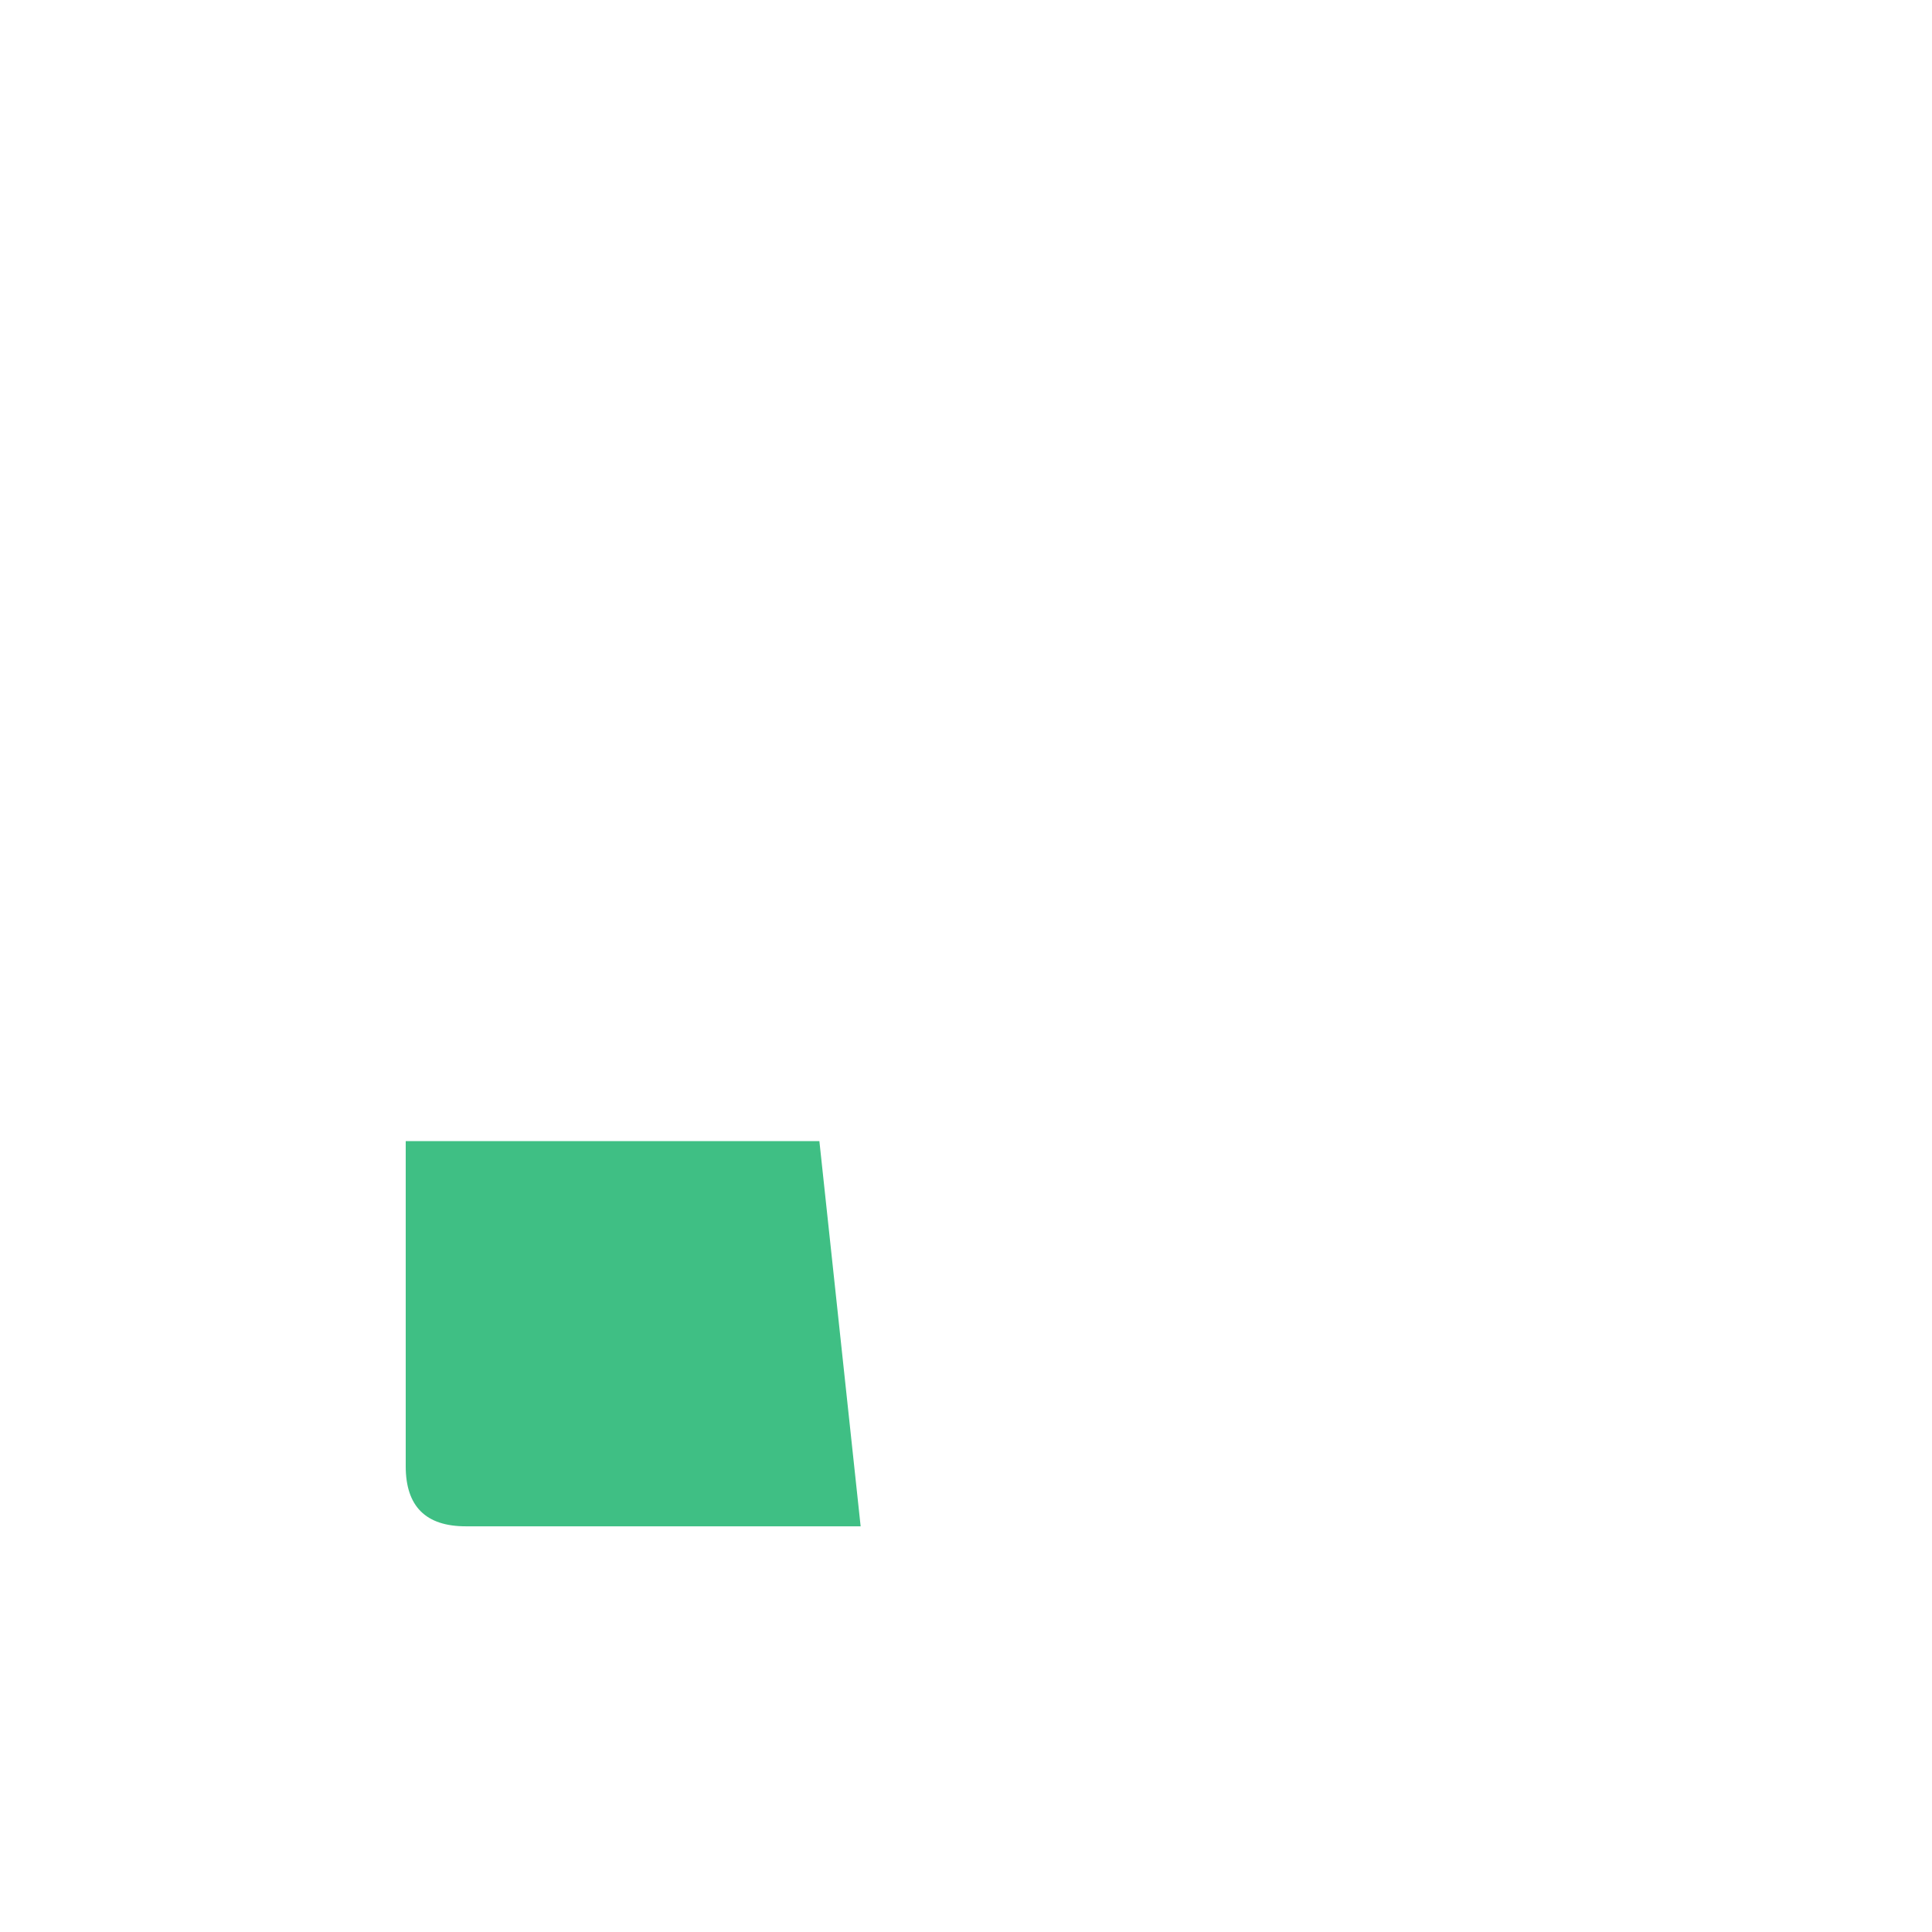
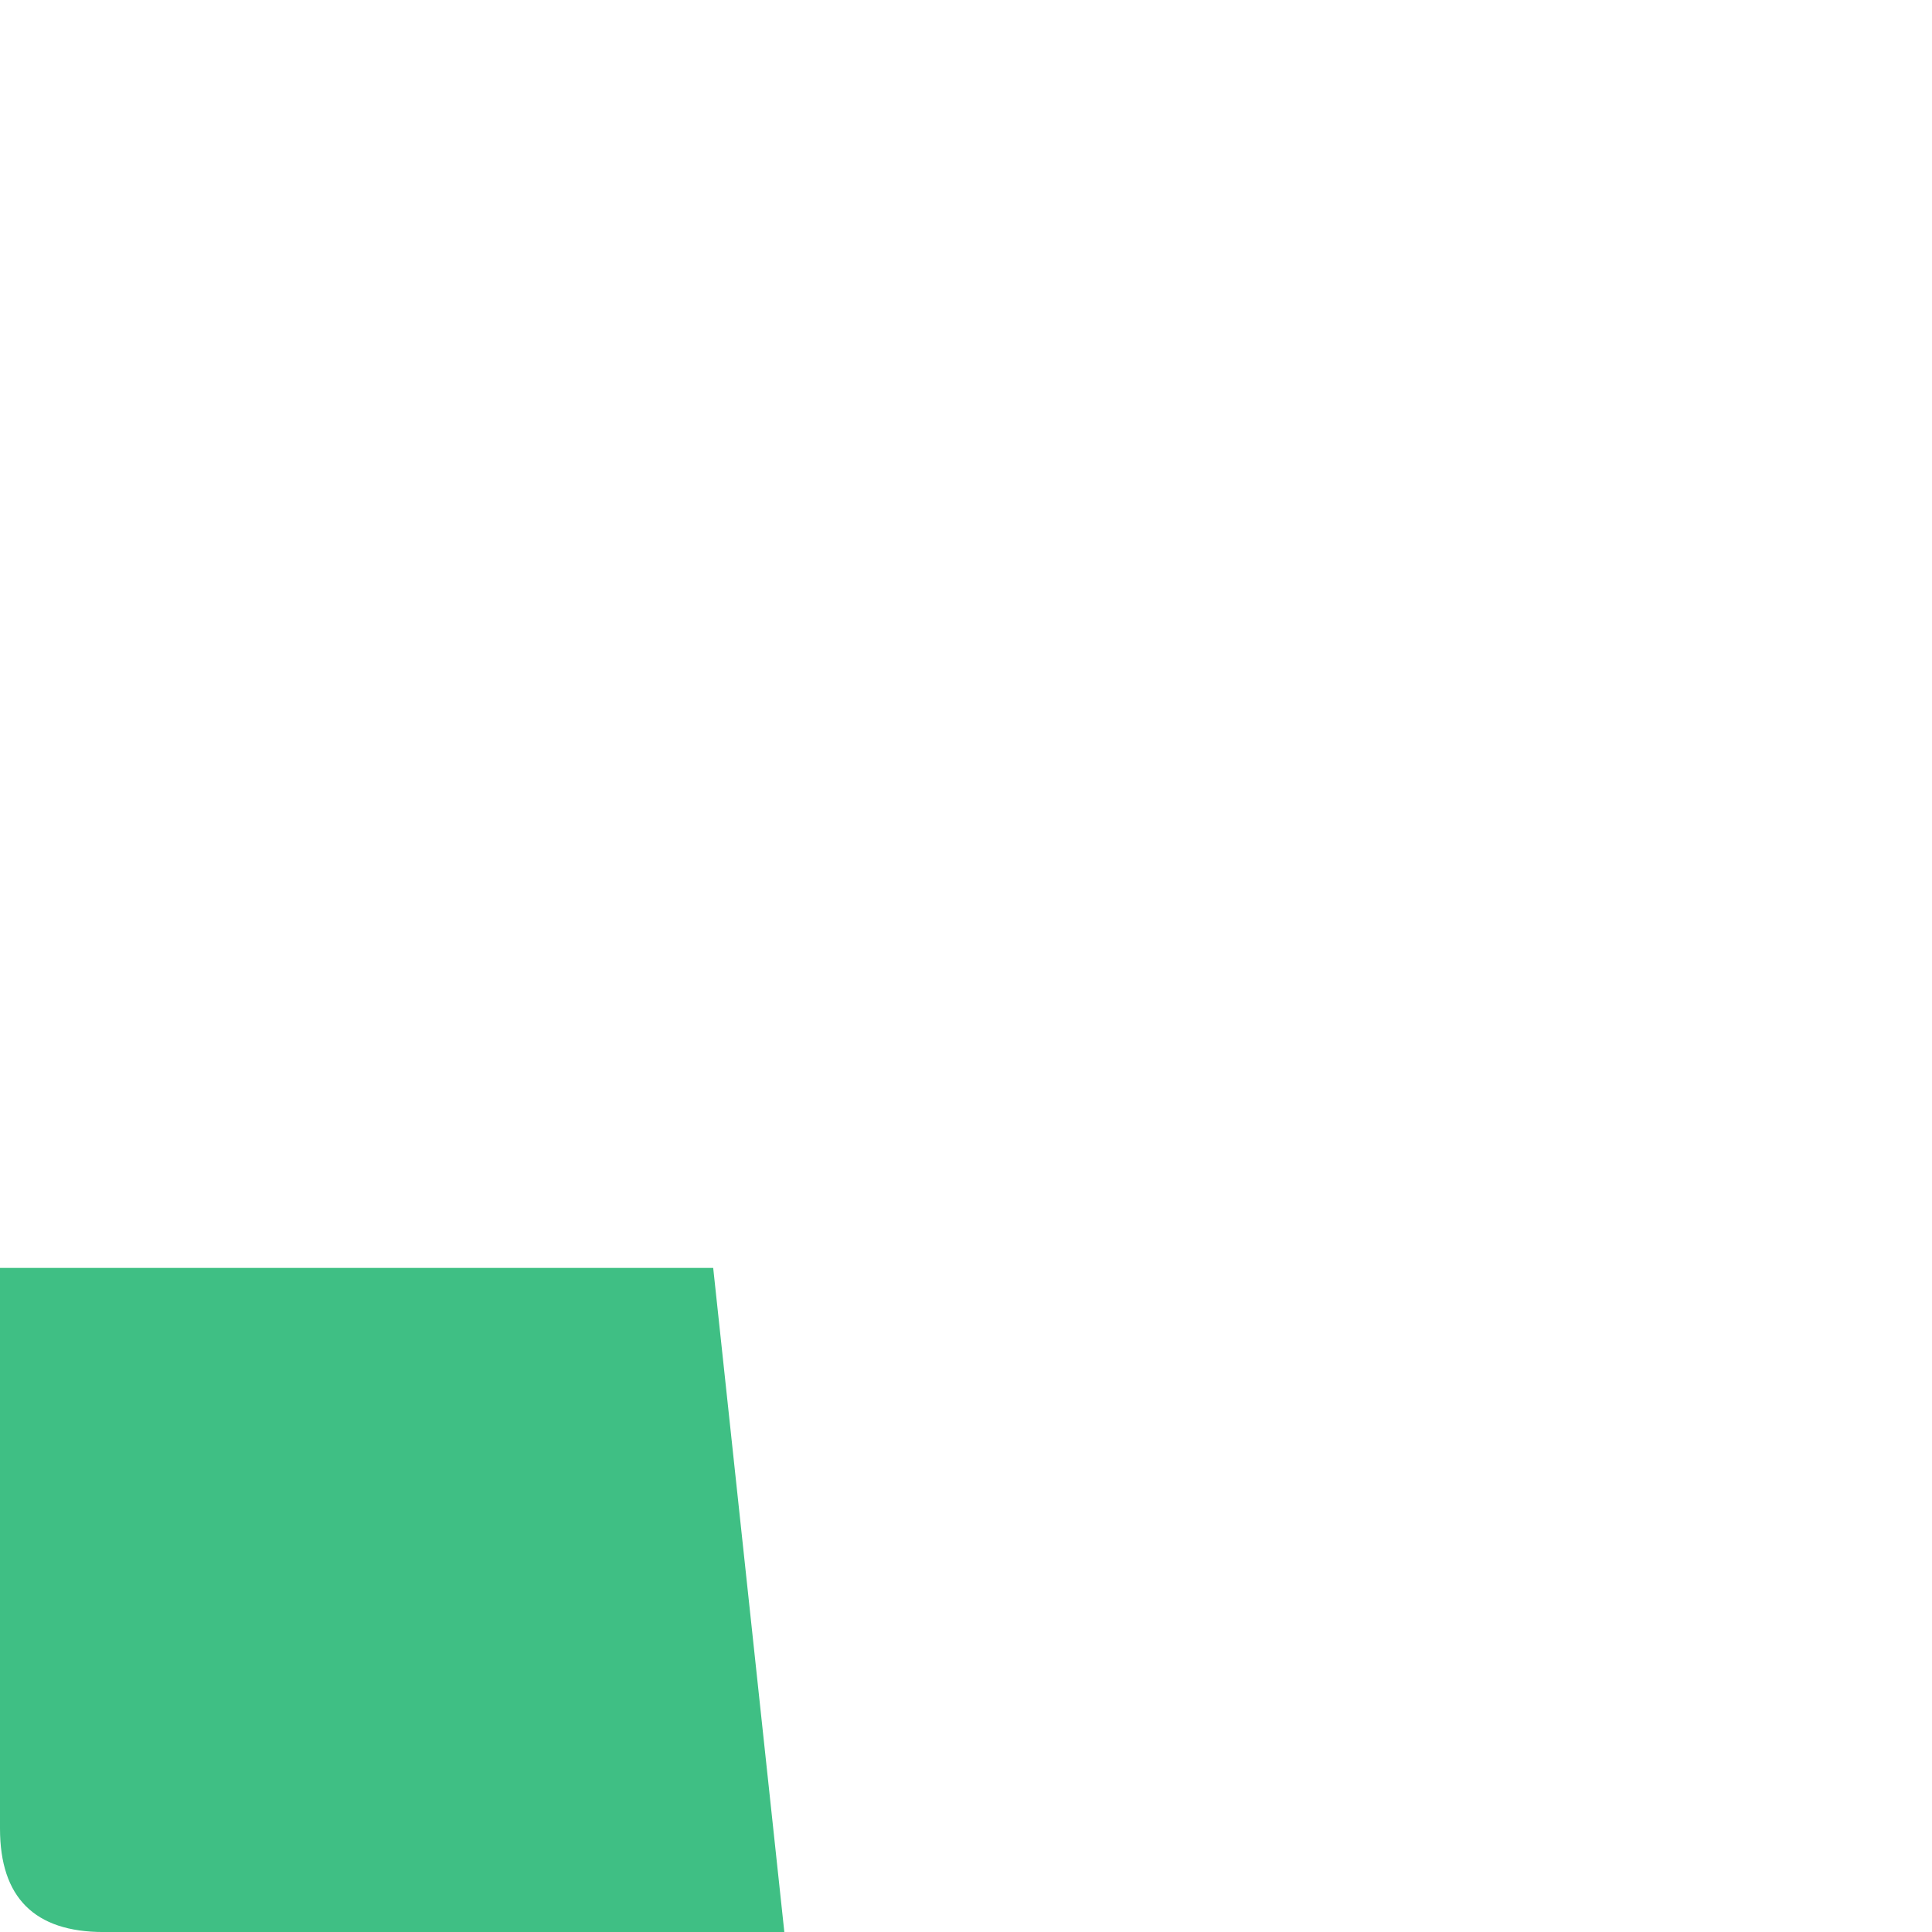
<svg xmlns="http://www.w3.org/2000/svg" width="1024" height="1024" viewBox="0 0 1024 1024">
-   <g transform="translate(215.04 215.04) scale(10.606) translate(-4 -4)">
+   <g transform="translate(0 0) scale(18.286) translate(-4 -4)">
    <path d="M4 40.75 L24.672 40.75 L26.734 60 L7 60 Q4 60 4 57 Z" fill="#3FBF84" />
  </g>
</svg>
